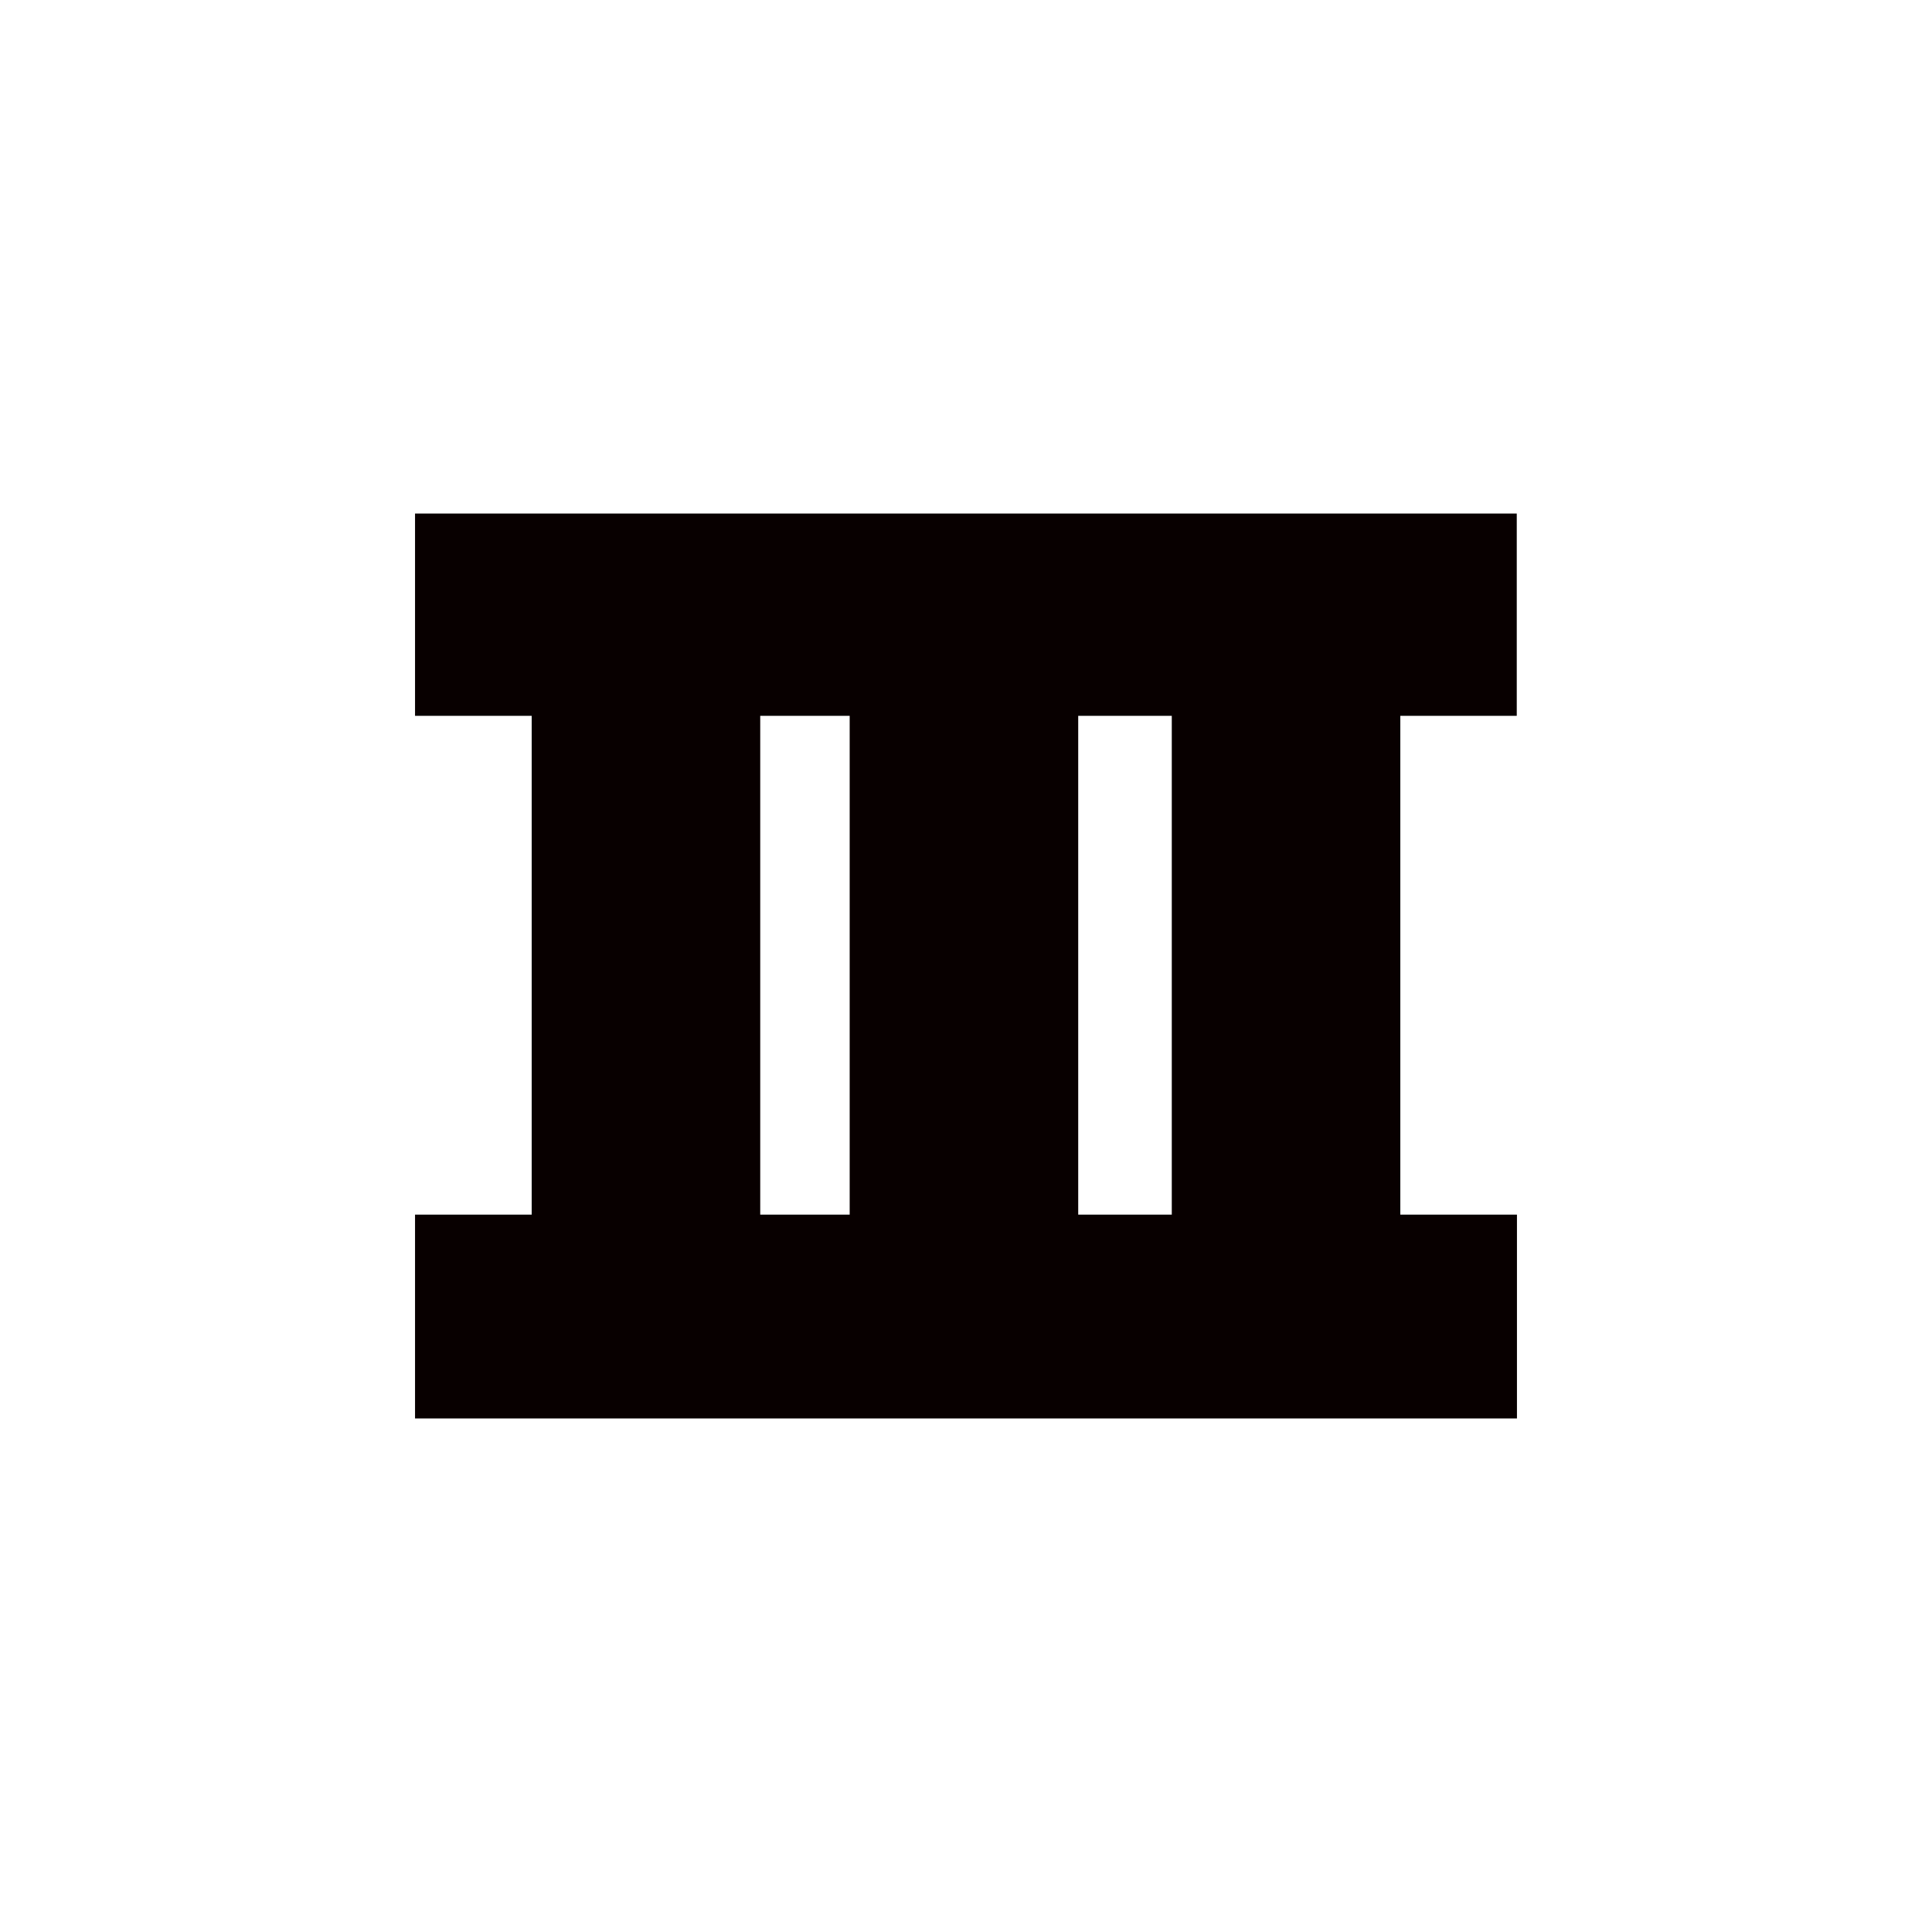
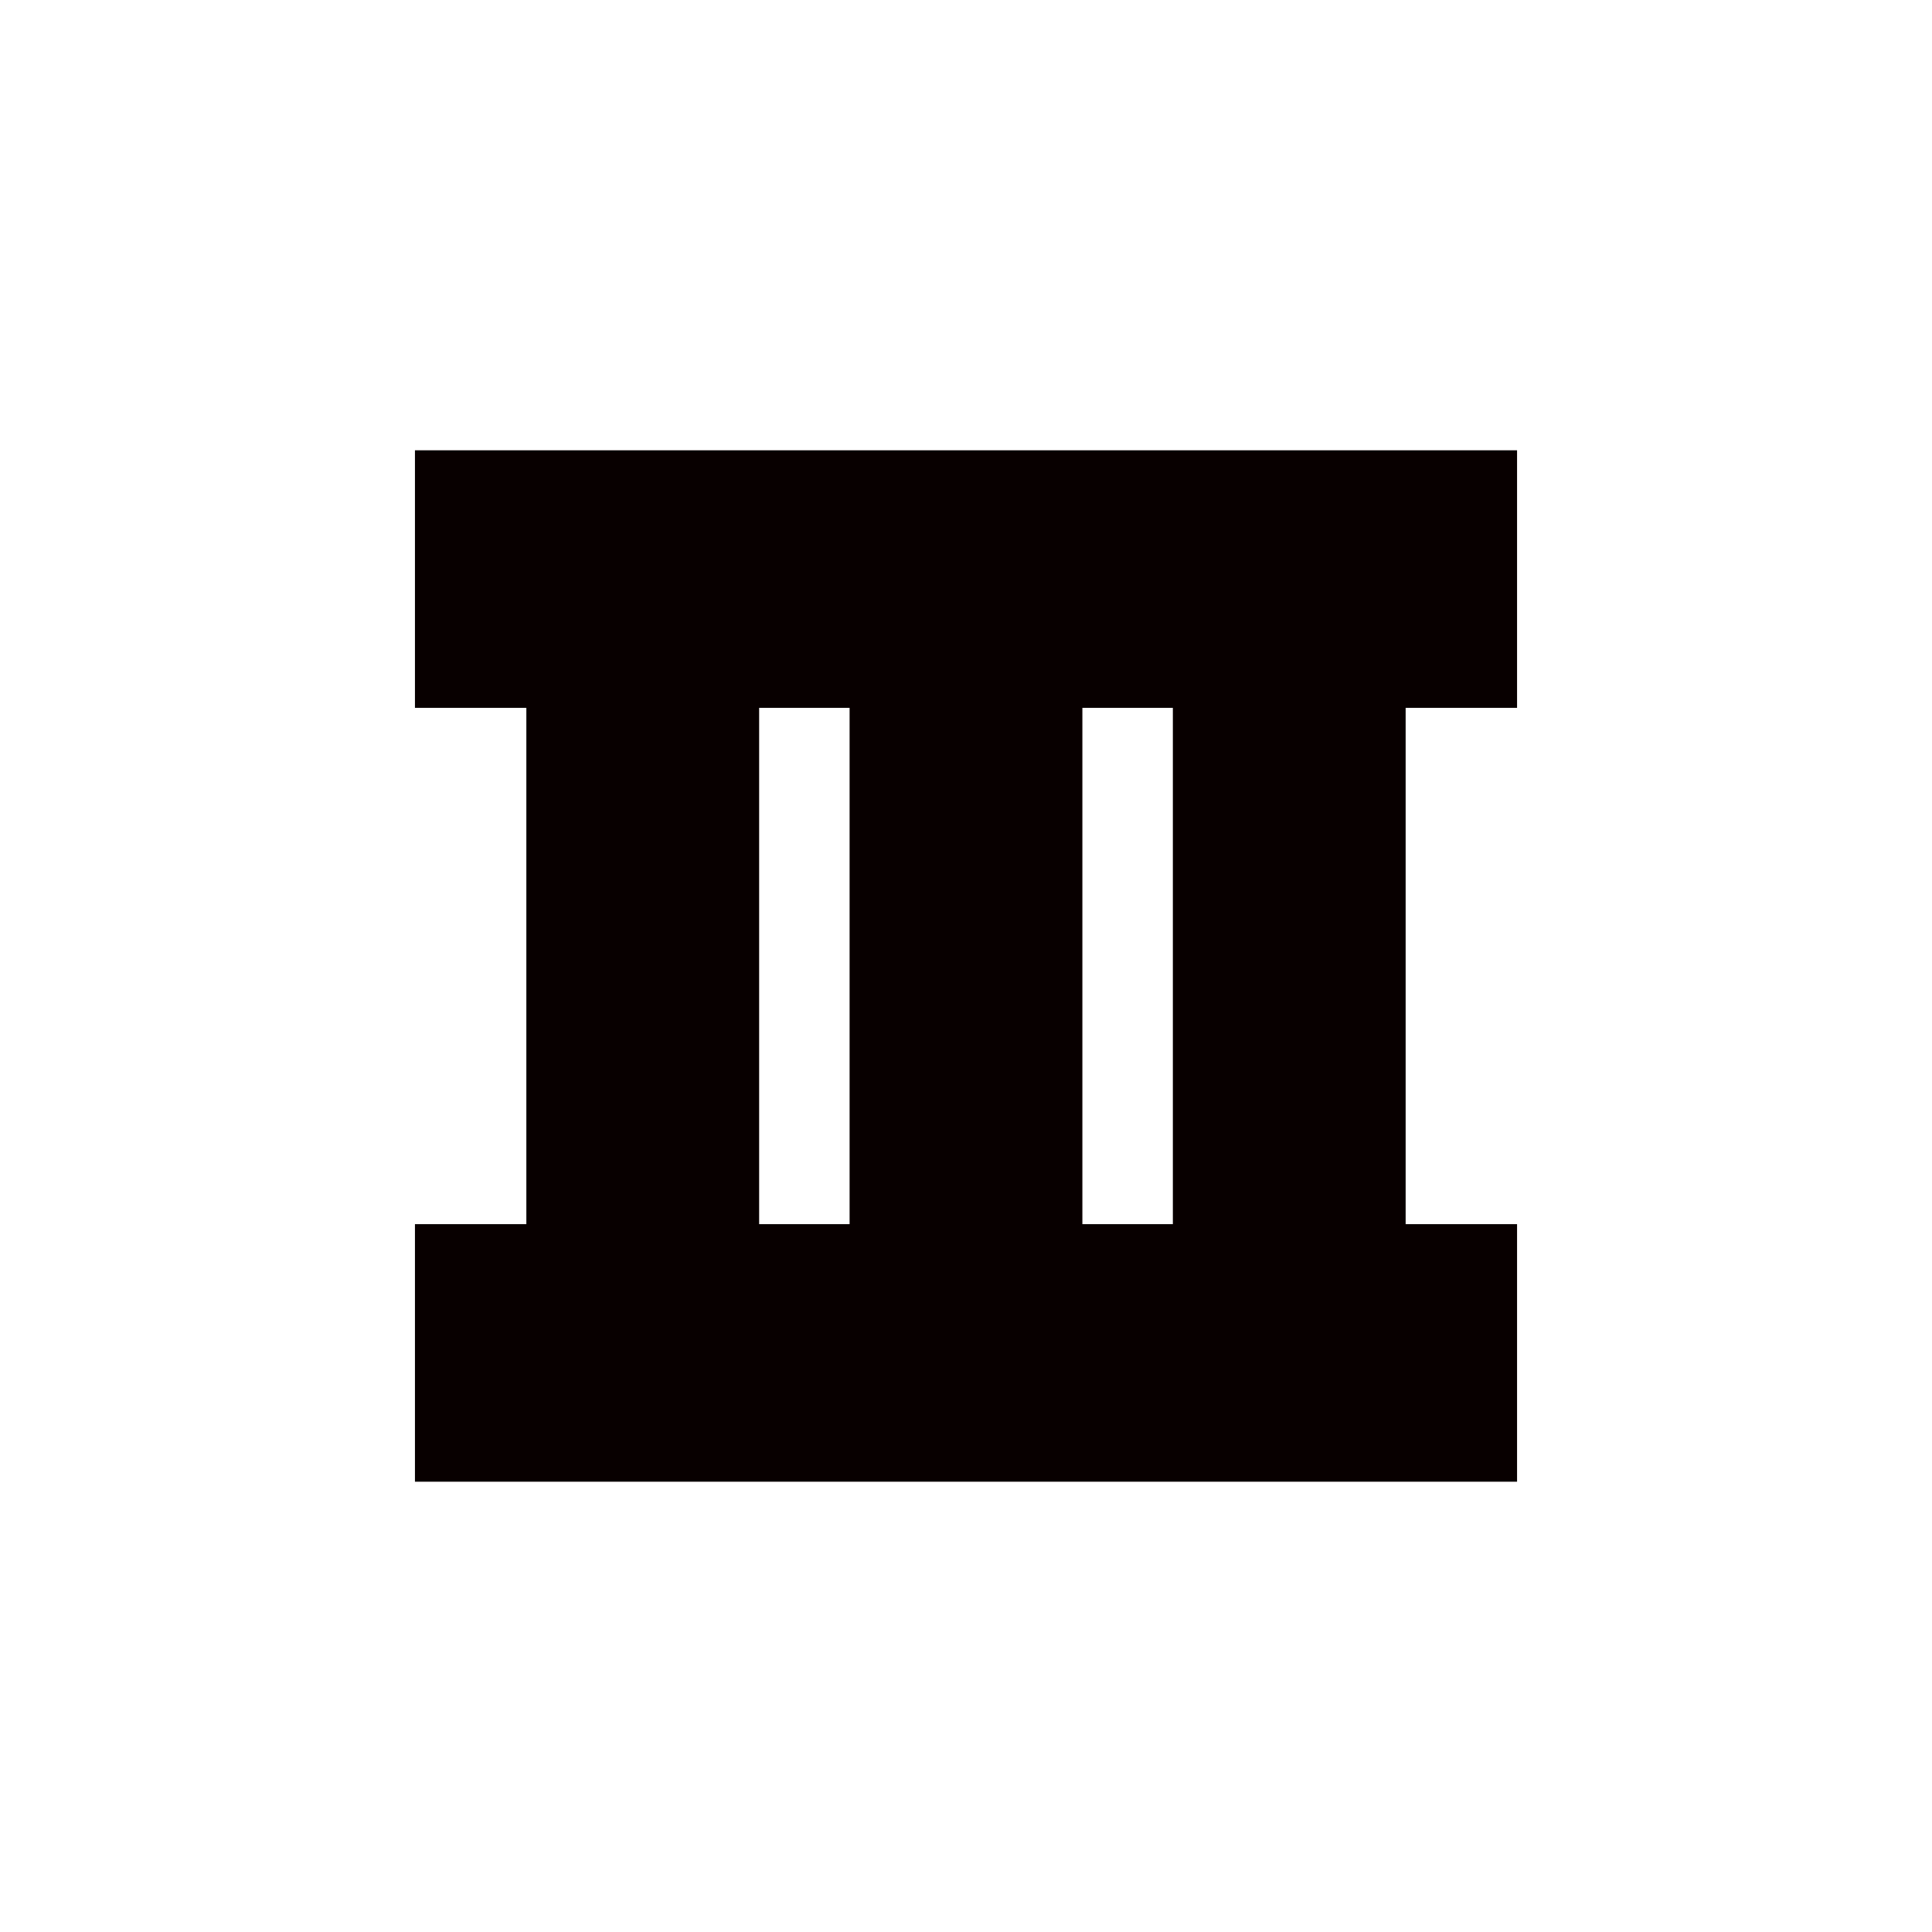
<svg xmlns="http://www.w3.org/2000/svg" viewBox="0 0 100 100">
-   <g transform="translate(152.9012 687.9632)">
-     <path d="M-131.419-661.382h57.025v10.47h-57.025v-10.47ZM-131.419-625.094h57.035v10.55h-57.035v-10.55Z" style="fill: #080000;" />
-     <rect x="-108.922" y="-652.844" width="11.829" height="31.883" style="fill: #080000;" />
-     <rect x="-125.381" y="-652.844" width="11.829" height="31.883" style="fill: #080000;" />
-     <rect x="-92.25" y="-652.844" width="11.829" height="31.883" style="fill: #080000;" />
+   <g transform="translate(149.7518 685.431)">
+     <rect x="-128.274" y="-662.124" width="57.045" height="13.331" style="fill: #080000;" />
+     <rect x="-128.274" y="-622.069" width="57.045" height="13.331" style="fill: #080000;" />
+     <rect x="-105.777" y="-650.968" width="12.049" height="31.883" style="fill: #080000;" />
+     <rect x="-89.045" y="-650.968" width="12.049" height="31.883" style="fill: #080000;" />
+     <rect x="-122.508" y="-650.968" width="12.049" height="31.883" style="fill: #080000;" />
  </g>
</svg>
